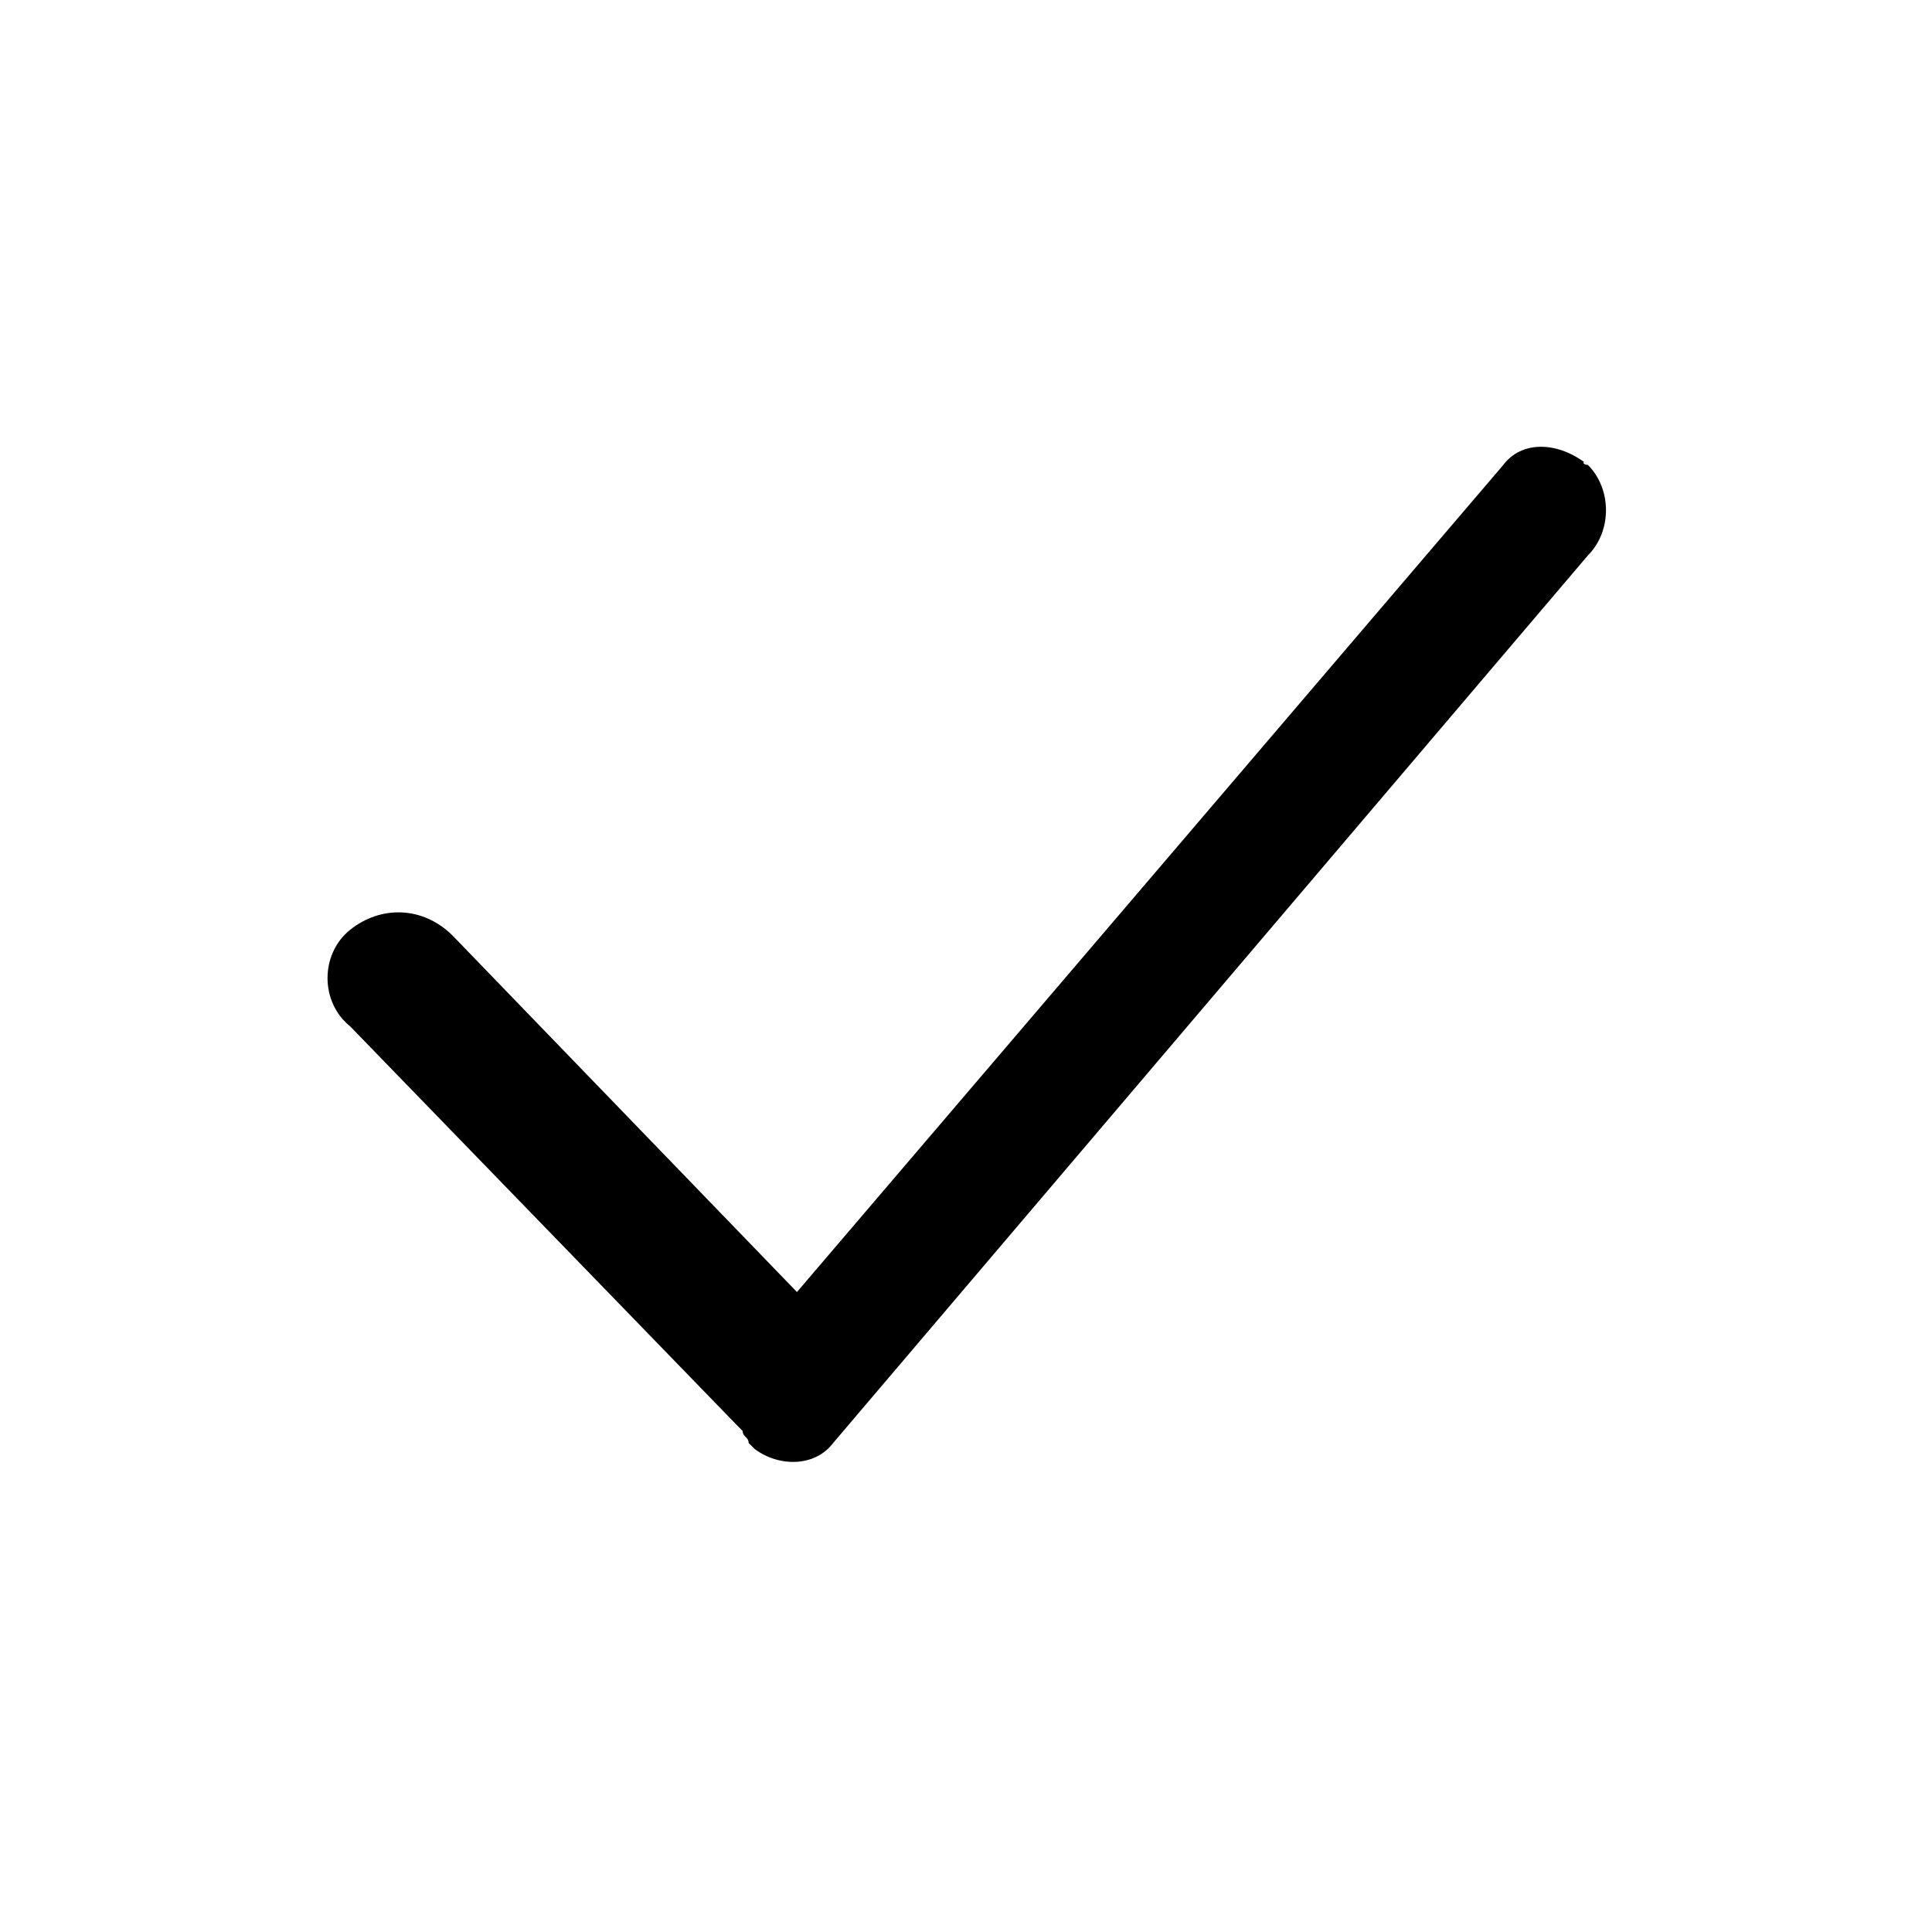
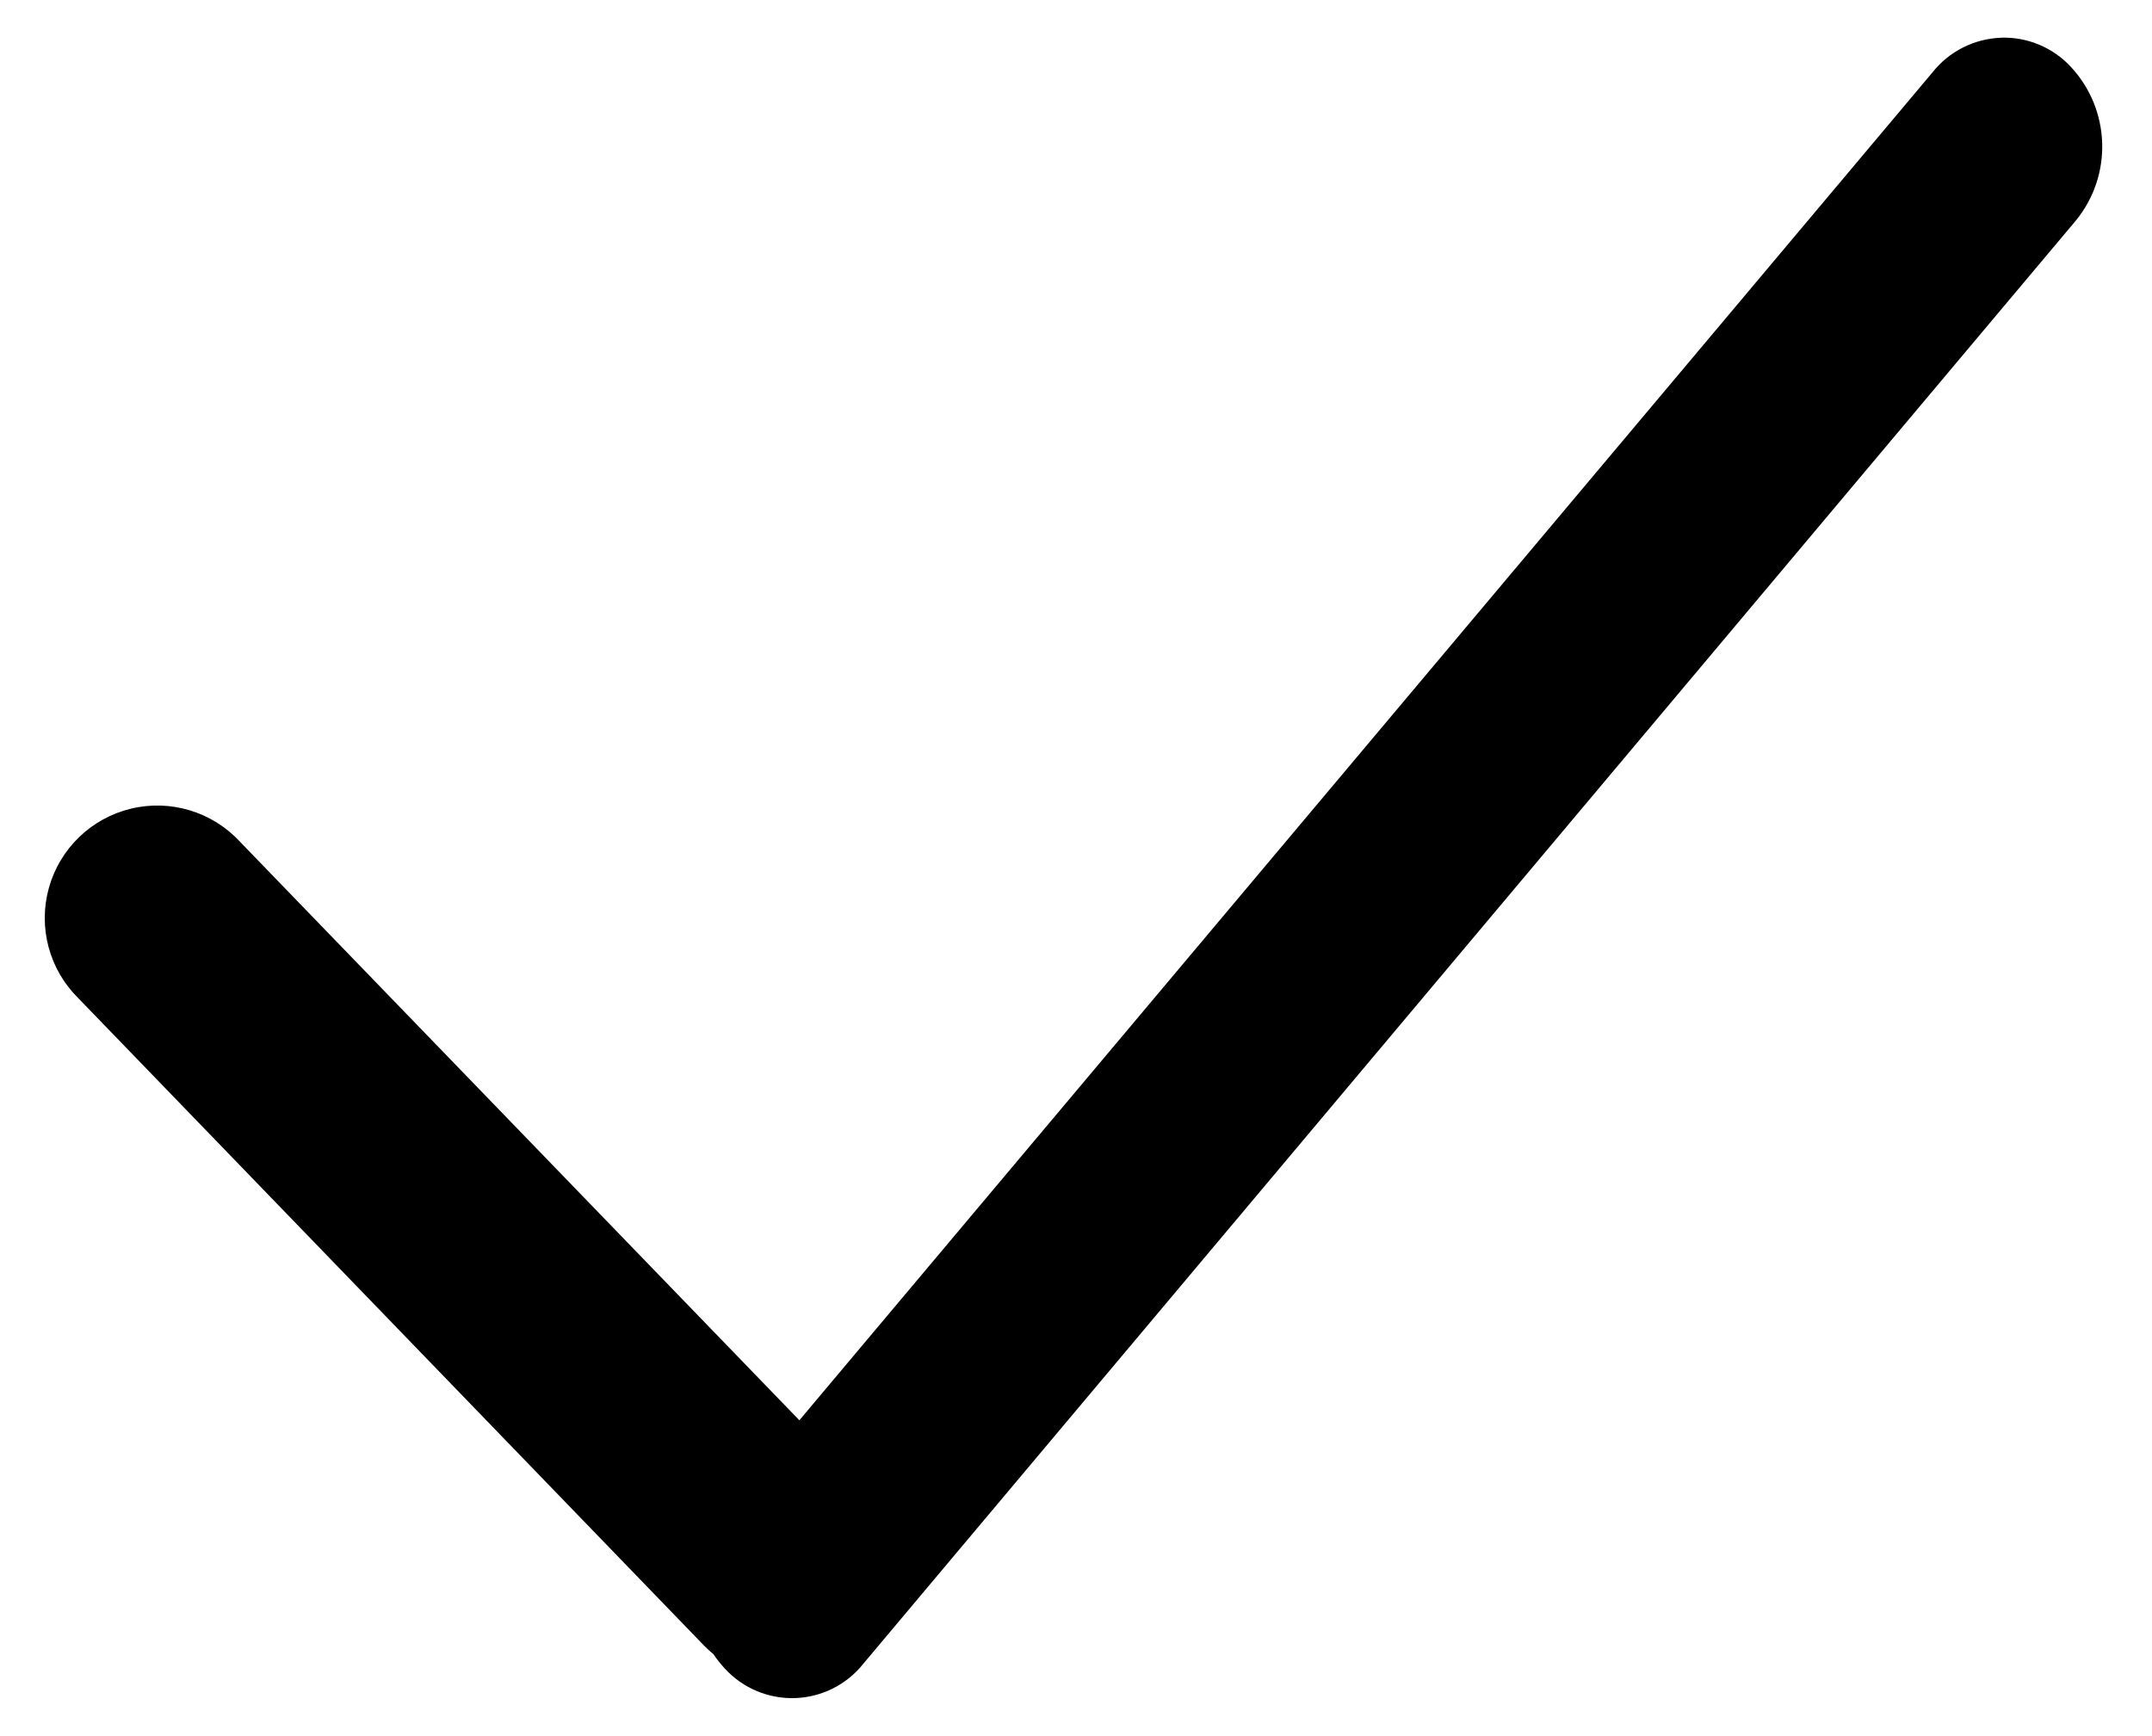
- <svg xmlns="http://www.w3.org/2000/svg" viewBox="0 0 32 32">
-   <path d="M26.3 7.7c-.1 0-.1-.1 0 0-.5-.4-1.1-.4-1.4 0L13.2 21.4l-5.7-5.9c-.5-.5-1.2-.5-1.7-.1s-.5 1.2 0 1.6l6.4 6.6.1.1c0 .1.1.1.1.2l.1.1c.4.3 1 .3 1.3-.1L26.3 9.2c.4-.4.4-1.1 0-1.5z" />
+ <svg xmlns="http://www.w3.org/2000/svg" width="31" height="25">
+   <path d="M28.82.543c.382-.014.752.14 1.012.421.571.615.604 1.556.076 2.208L12.436 23.97a1.312 1.312 0 01-1.992.072 1.693 1.693 0 01-.167-.21 1.578 1.578 0 01-.138-.127L1.127 14.38a1.621 1.621 0 112.33-2.253l8.058 8.335L27.84 1.04c.239-.3.596-.481.98-.496z" fill="#000" fill-rule="nonzero" />
</svg>
